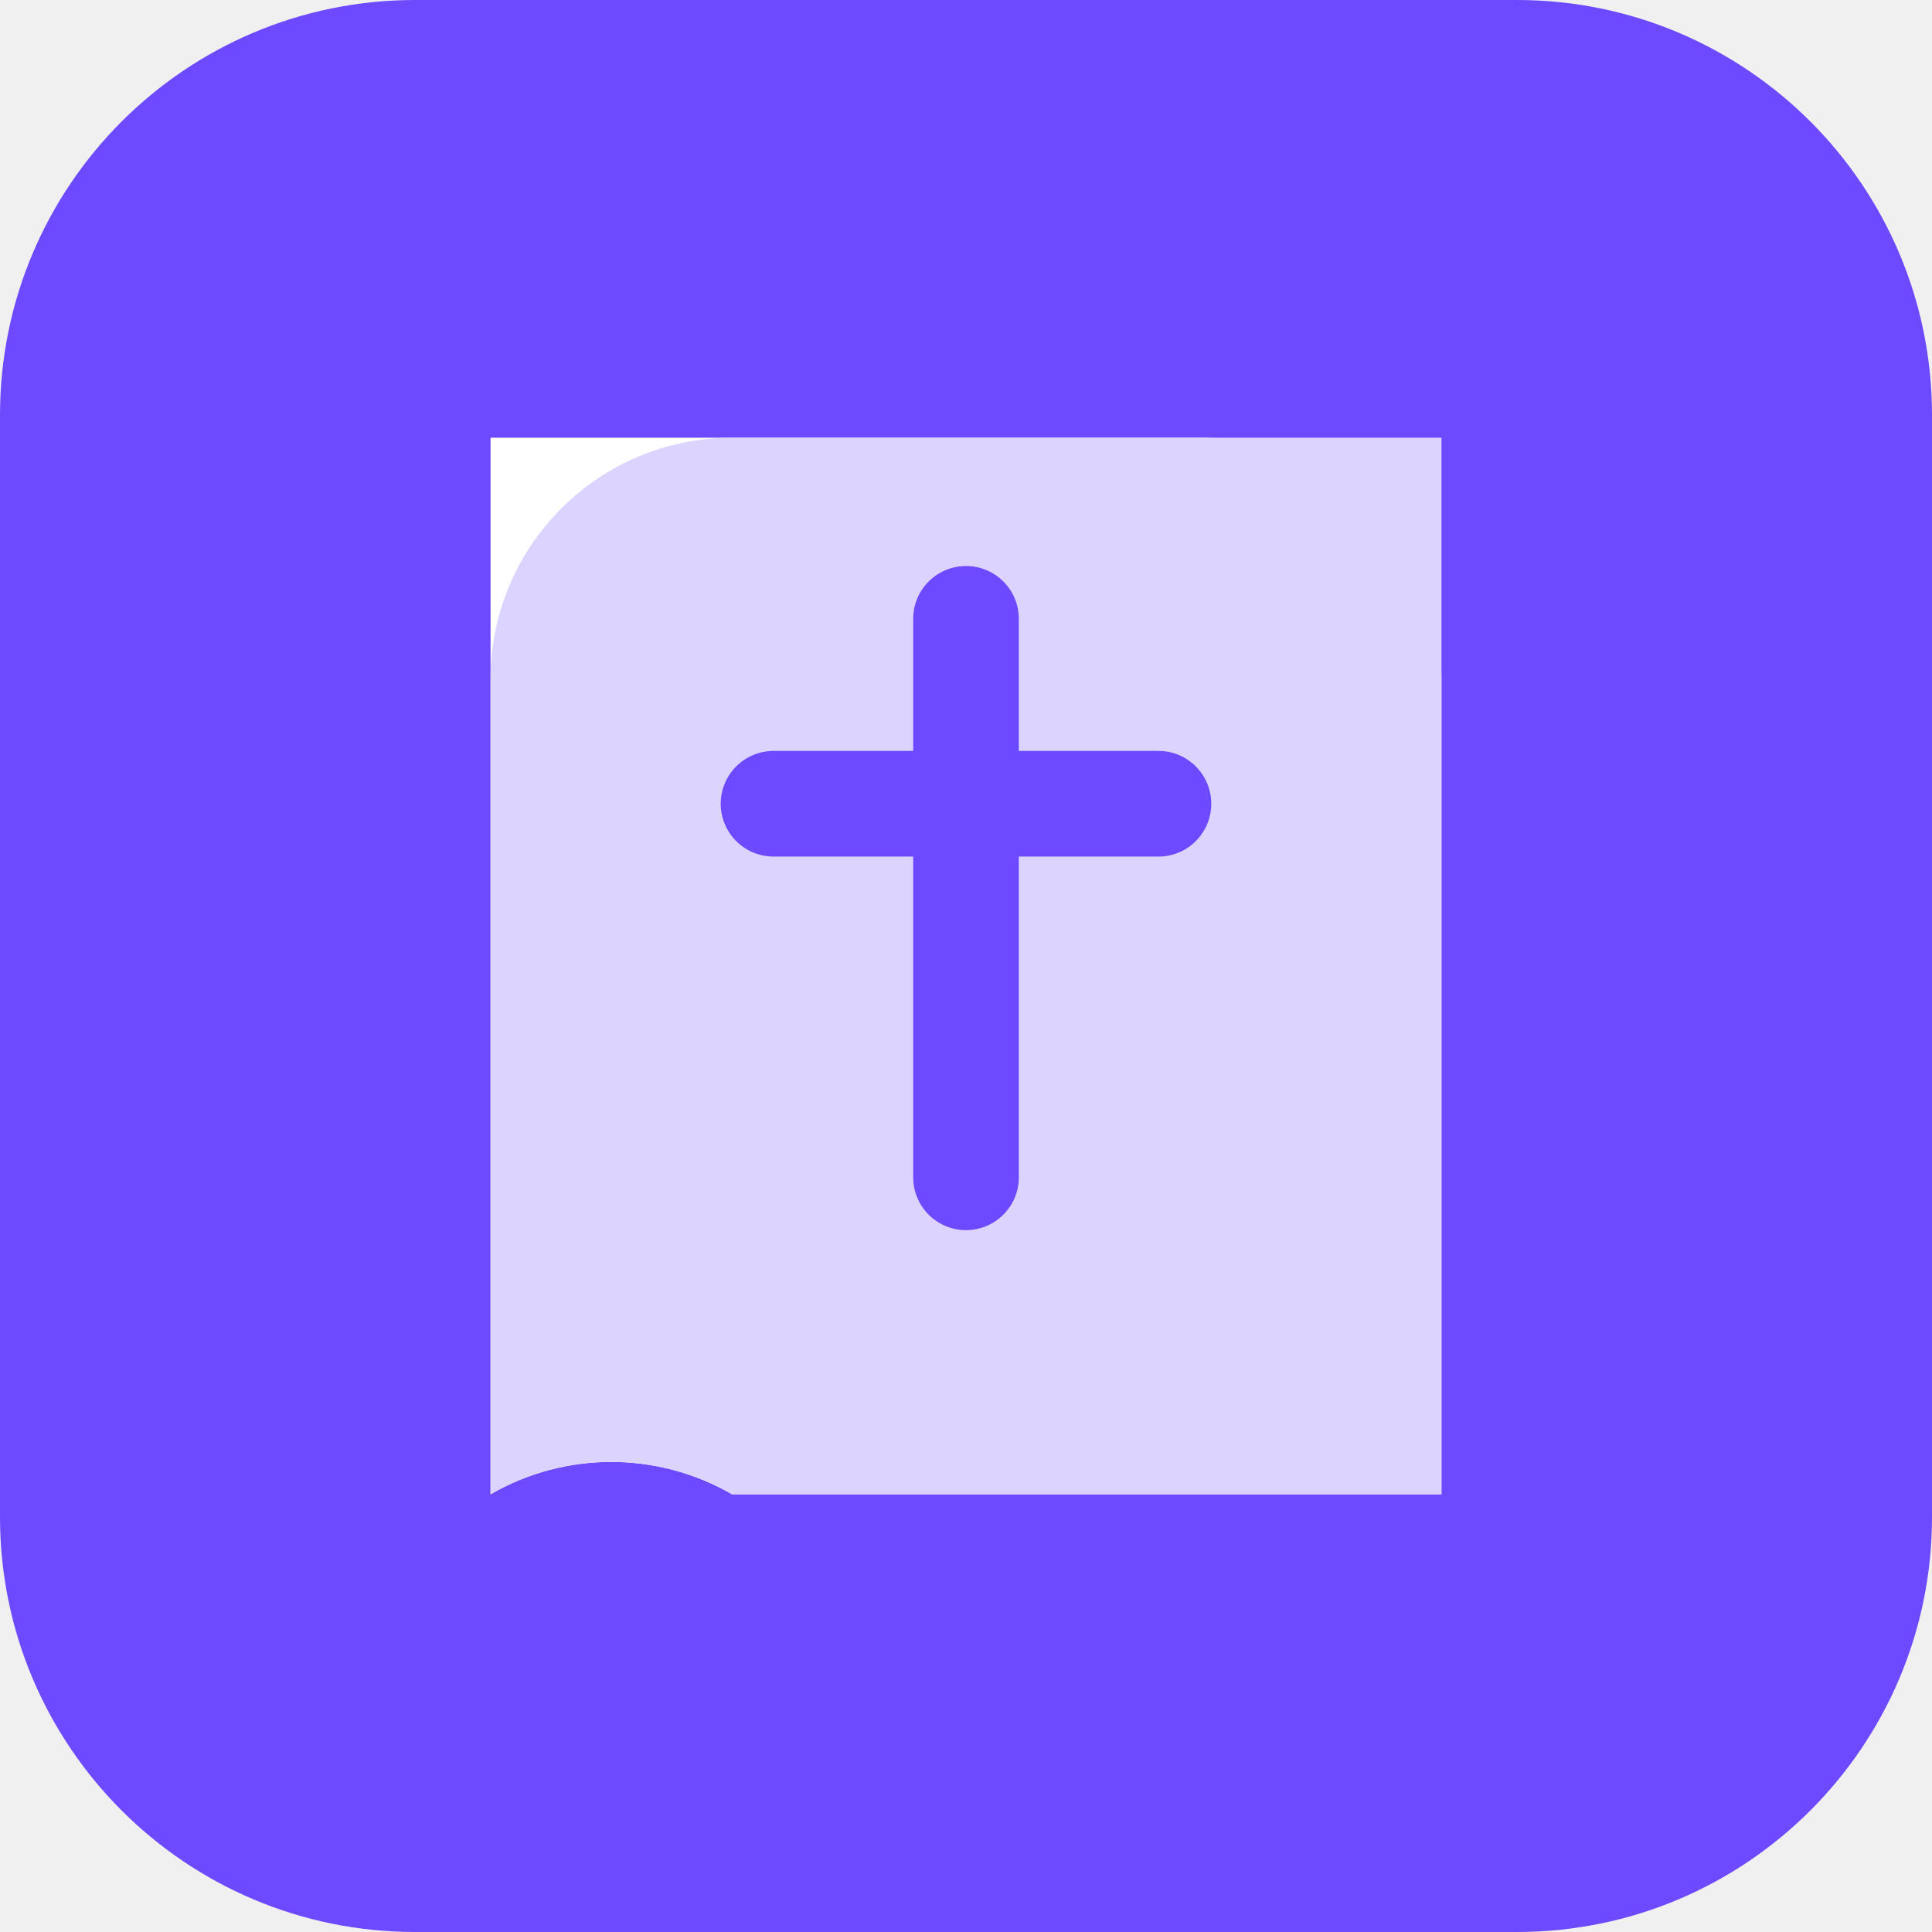
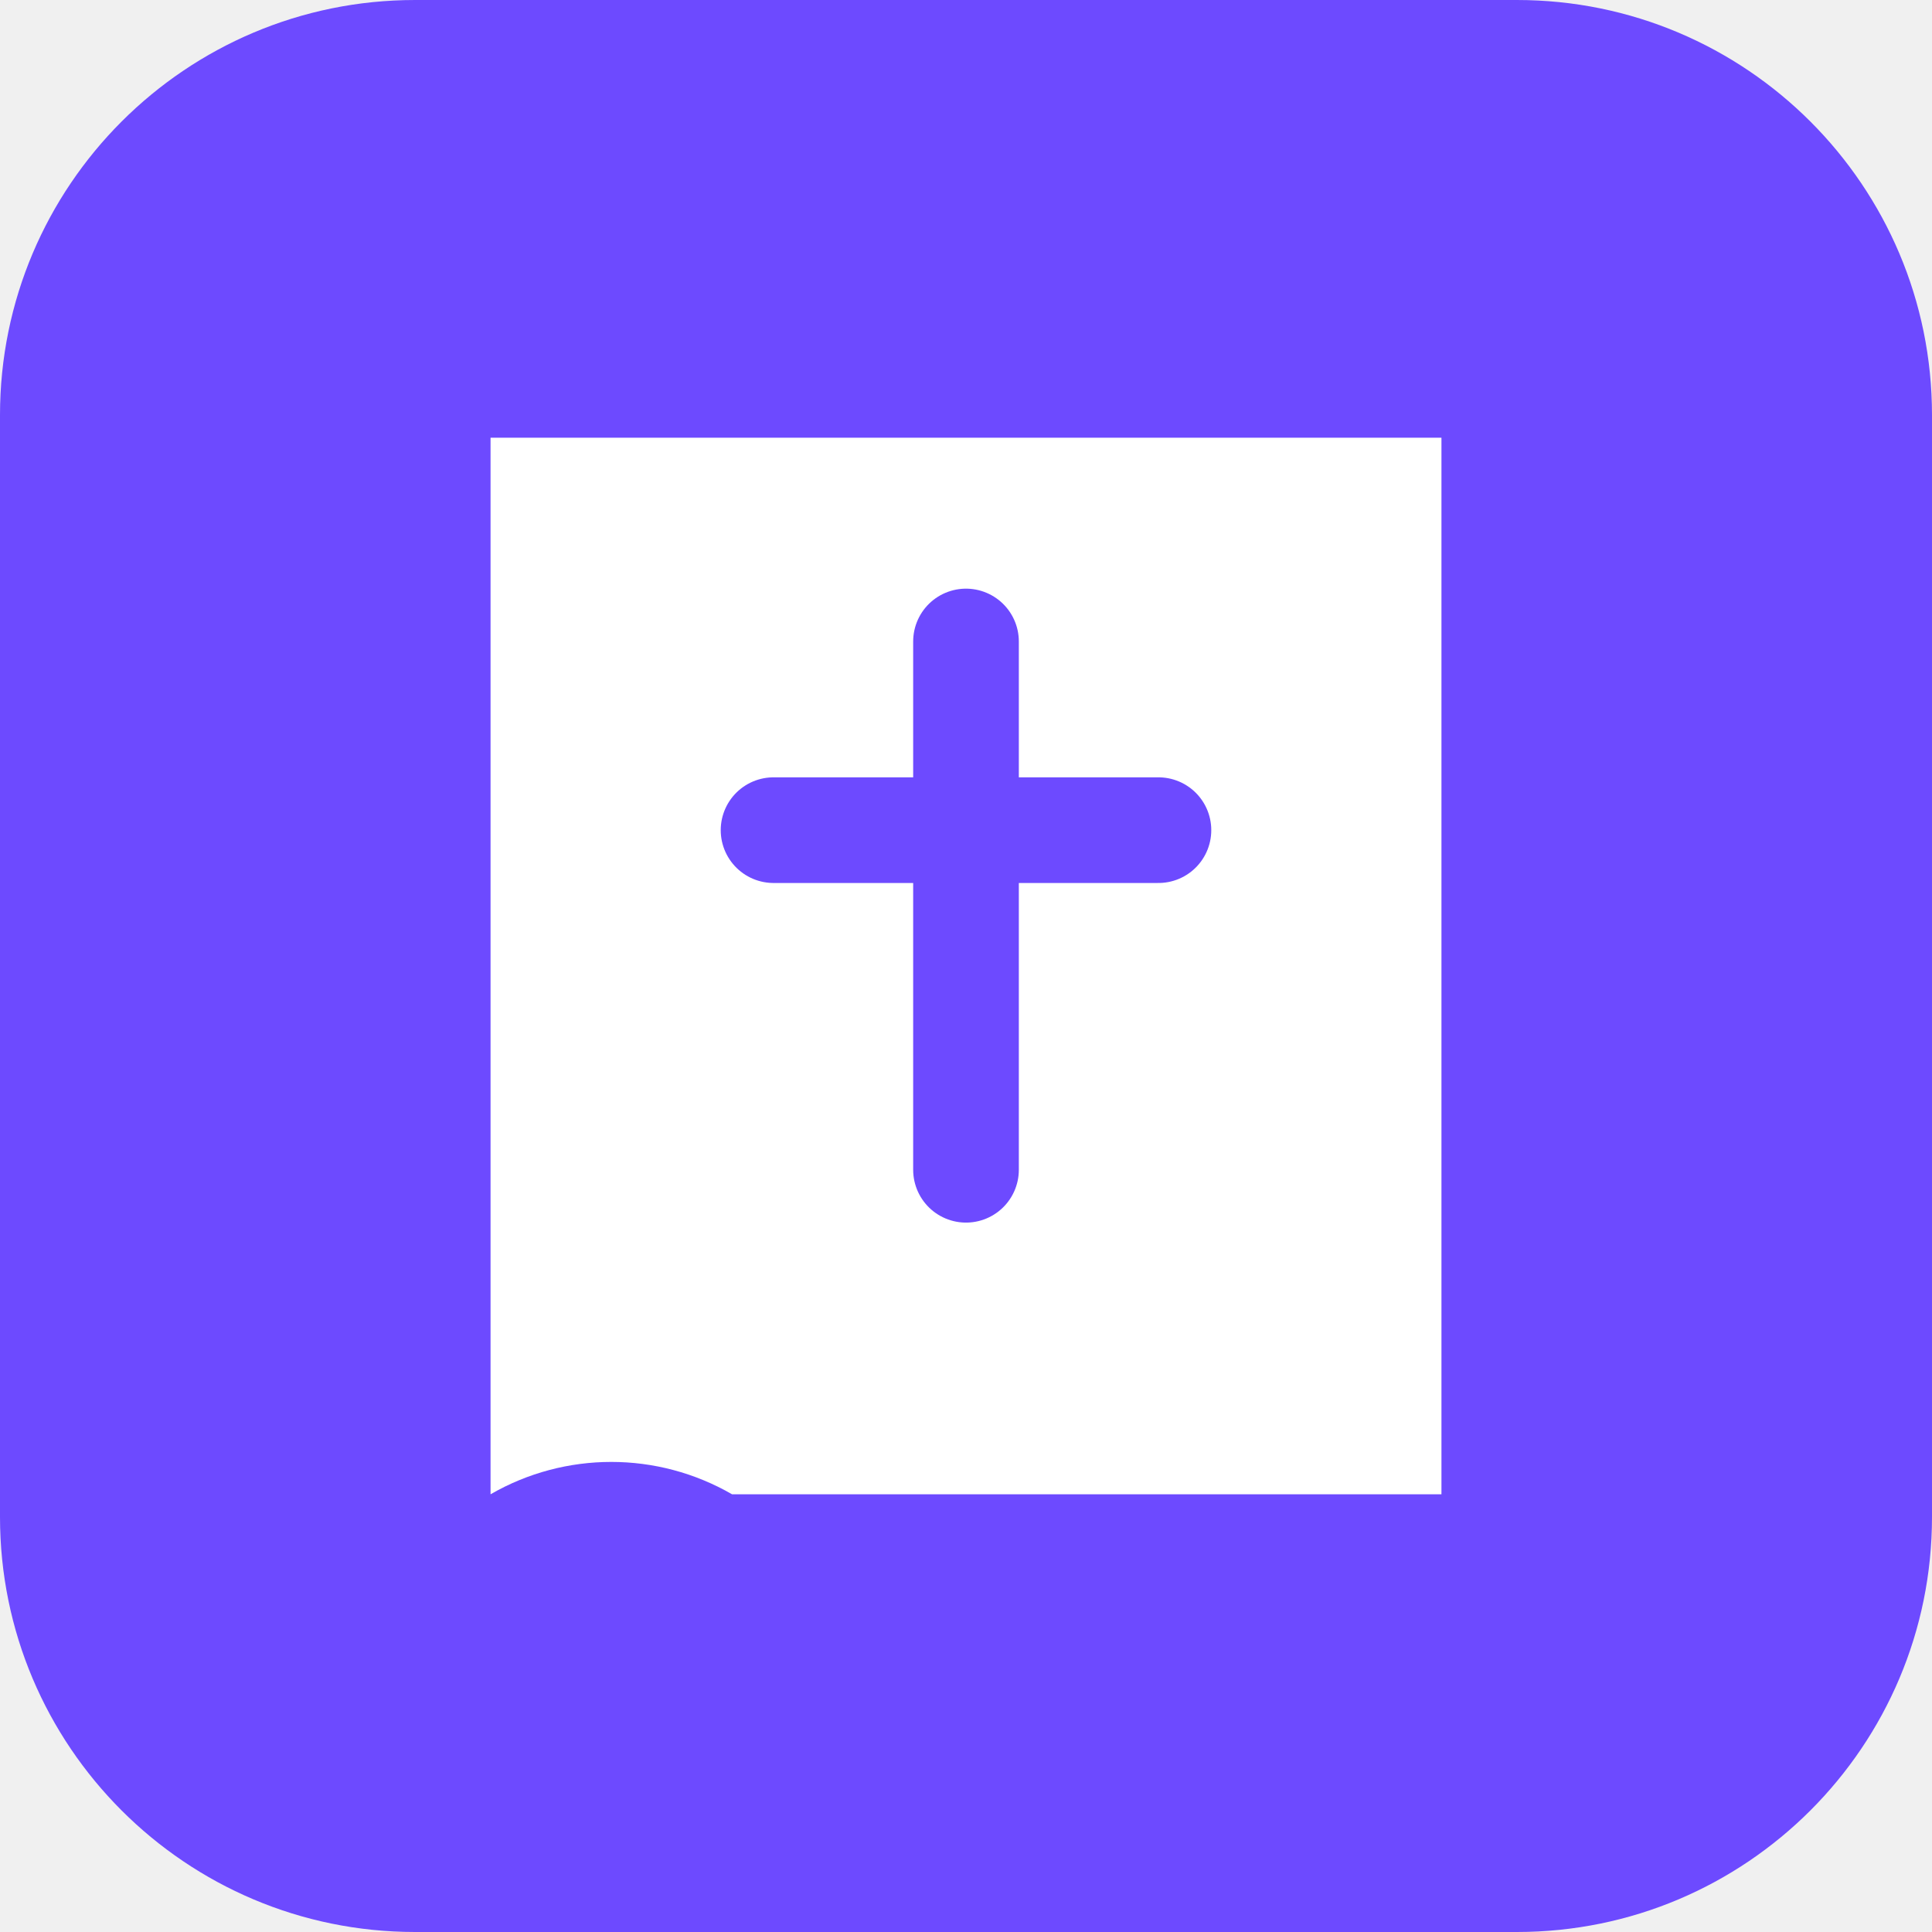
<svg xmlns="http://www.w3.org/2000/svg" viewBox="0 0 512 512">
  <rect width="512" height="512" rx="110" fill="#6d4aff" />
-   <path d="M130 116h188a64 64 0 0 1 64 64v216H194a64 64 0 0 0-64 0z" fill="#fff" />
-   <path d="M194 116h188v280H194a64 64 0 0 0-64 0V180a64 64 0 0 1 64-64z" fill="#dcd3ff" />
-   <path d="M256 164v148M205 213h102" stroke="#6d4aff" stroke-width="28" stroke-linecap="round" />
+   <path d="M130 116h252v280H194a64 64 0 0 0-64 0z" fill="#fff" />
+   <path d="M256 170v140M205 220h102" stroke="#6d4aff" stroke-width="28" stroke-linecap="round" />
</svg>
